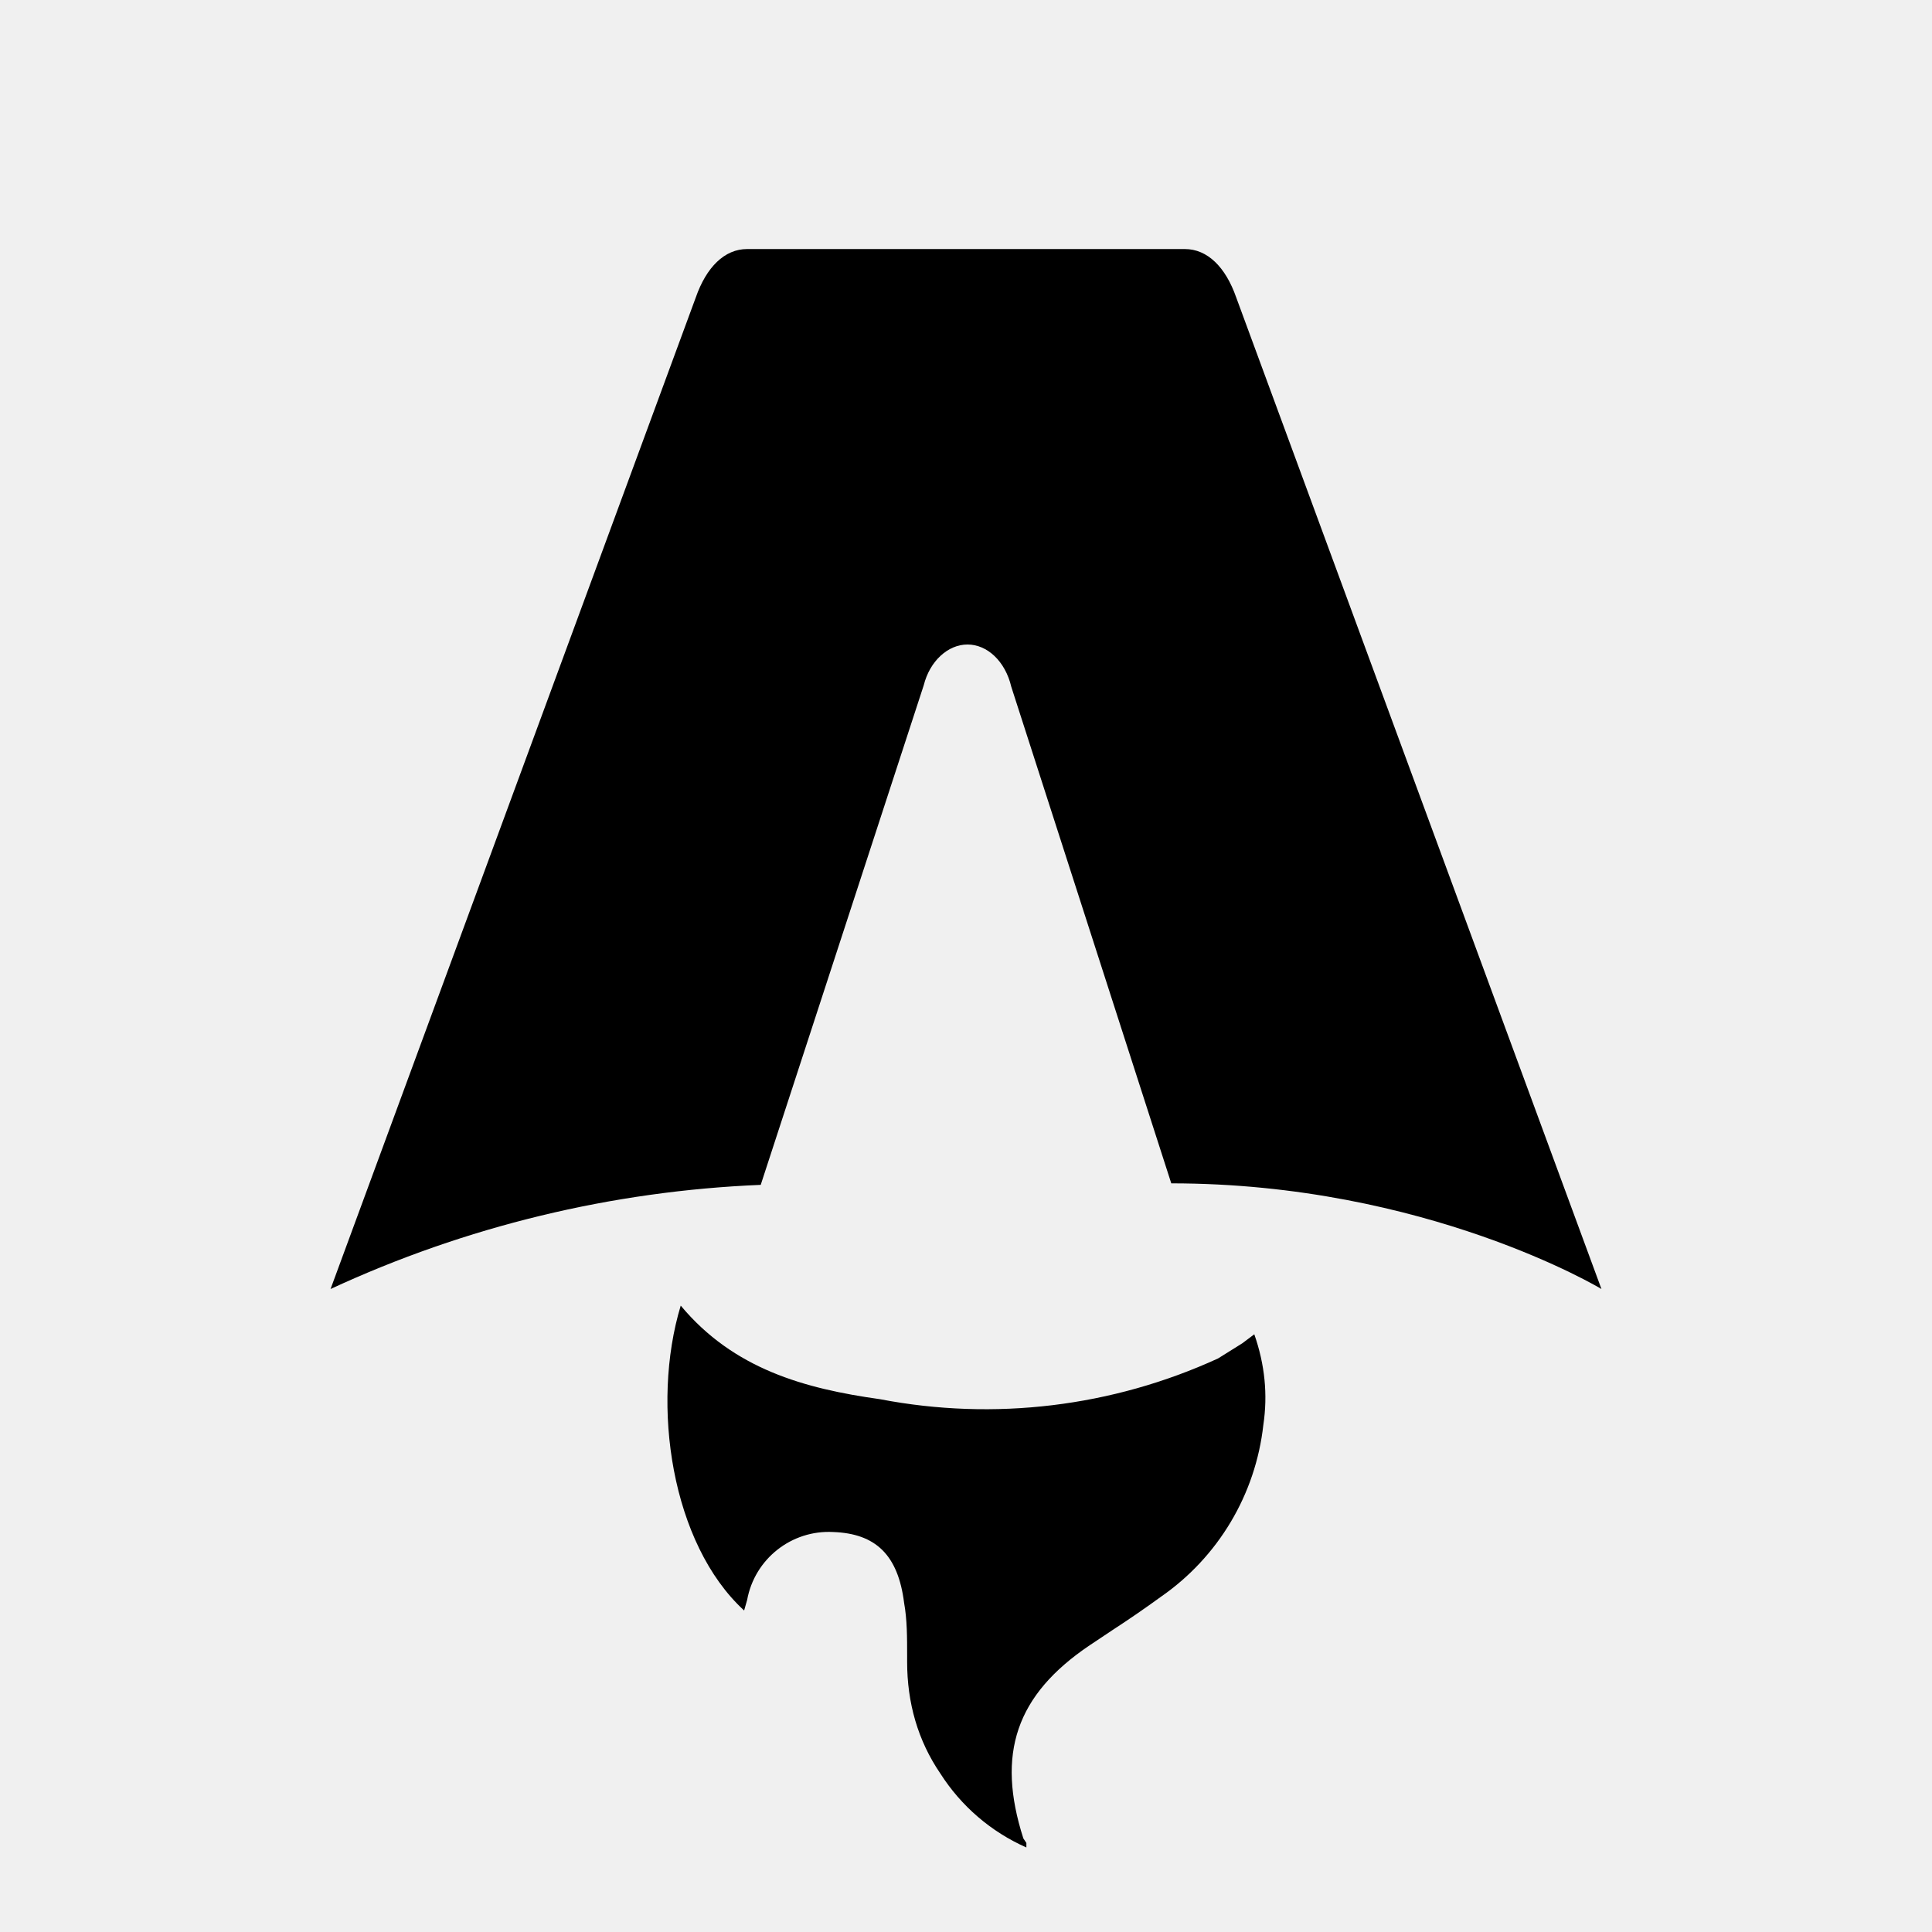
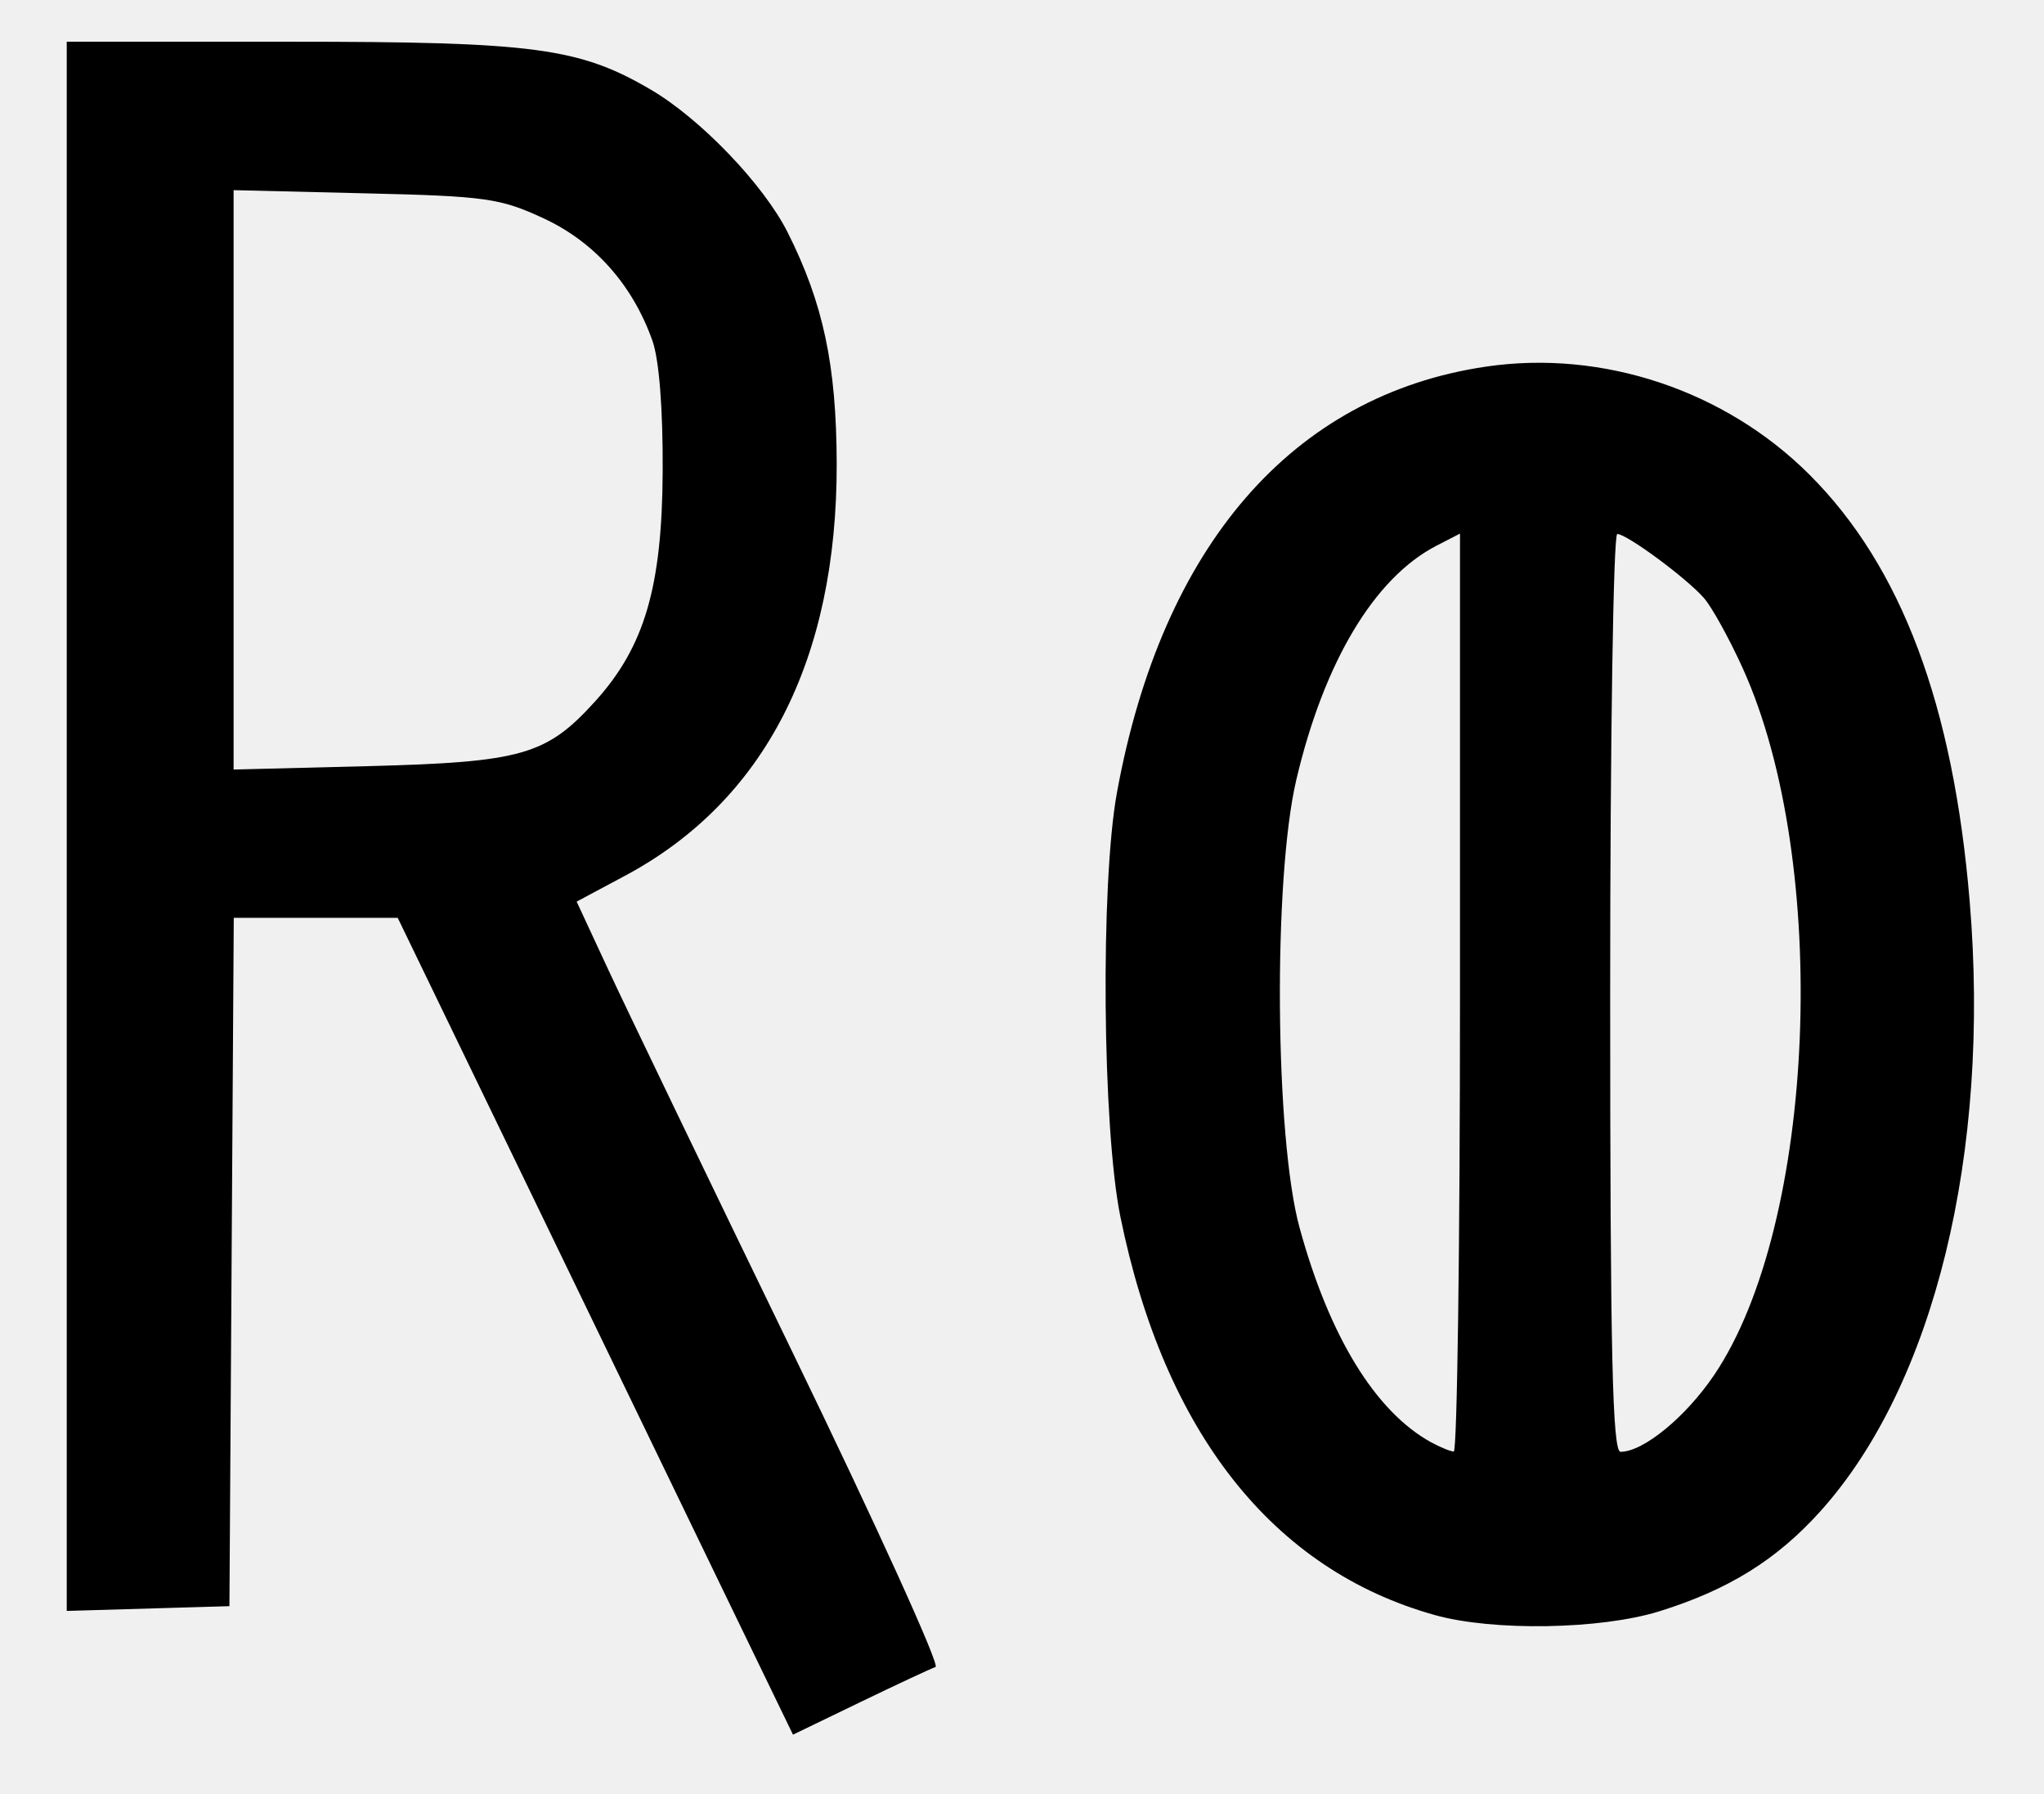
- <svg xmlns="http://www.w3.org/2000/svg" fill="none" viewBox="0 0 128 128">
-   <path d="M50.4 78.5a75.1 75.1 0 0 0-28.5 6.9l24.2-65.7c.7-2 1.9-3.2 3.4-3.2h29c1.5 0 2.7 1.2 3.4 3.2l24.2 65.7s-11.6-7-28.5-7L67 45.5c-.4-1.7-1.6-2.8-2.9-2.8-1.3 0-2.5 1.1-2.9 2.7L50.4 78.5Zm-1.1 28.2Zm-4.2-20.2c-2 6.6-.6 15.8 4.2 20.2a17.5 17.5 0 0 1 .2-.7 5.5 5.5 0 0 1 5.7-4.5c2.8.1 4.3 1.5 4.7 4.7.2 1.1.2 2.3.2 3.5v.4c0 2.7.7 5.2 2.2 7.4a13 13 0 0 0 5.7 4.9v-.3l-.2-.3c-1.8-5.6-.5-9.5 4.4-12.8l1.5-1a73 73 0 0 0 3.2-2.2 16 16 0 0 0 6.8-11.4c.3-2 .1-4-.6-6l-.8.6-1.6 1a37 37 0 0 1-22.4 2.7c-5-.7-9.7-2-13.2-6.2Z" />
+ <svg xmlns="http://www.w3.org/2000/svg" viewBox="190 8 245 215">
  <style>
-         path { fill: #000; }
-         @media (prefers-color-scheme: dark) {
-             path { fill: #FFF; }
-         }
-     </style>
+     path { fill: #000; }
+     @media (prefers-color-scheme: dark) {
+       path { fill: #FFF; }
+     }
+   </style>
+   <path d="M 388.88 201.12 C381.85,203.30 369.00,203.52 362.00,201.57 C342.56,196.15 329.55,179.67 324.29,153.81 C322.13,143.19 321.89,113.86 323.88,103.00 C329.28,73.41 344.92,55.36 368.11,51.94 C382.10,49.88 396.79,54.79 406.91,64.91 C417.91,75.91 424.12,92.46 426.09,116.00 C428.62,146.21 421.84,173.95 408.22,189.10 C402.97,194.94 397.20,198.53 388.88,201.12 ZM 302.14 207.79 C301.60,207.97 297.53,209.87 293.10,212.01 L 285.05 215.90 L 276.96 199.20 C272.52,190.02 261.86,167.99 253.28,150.25 L 237.67 118.00 L 218.02 118.00 L 217.50 200.50 L 198.00 201.07 L 198.00 13.00 L 224.79 13.00 C254.02,13.00 259.43,13.72 268.00,18.74 C273.97,22.24 281.52,30.11 284.41,35.85 C288.68,44.35 290.25,51.75 290.29,63.50 C290.35,87.09 281.64,104.05 264.86,112.99 L 259.12 116.06 L 262.94 124.28 C265.04,128.80 274.95,149.37 284.95,169.98 C294.95,190.59 302.69,207.60 302.14,207.79 ZM 218.00 30.79 L 218.00 100.23 L 234.25 99.82 C252.58,99.34 255.51,98.50 261.36,92.03 C267.26,85.50 269.36,78.34 269.43,64.50 C269.47,57.03 269.01,51.12 268.20,48.83 C265.83,42.15 261.27,37.01 255.18,34.18 C249.95,31.75 248.24,31.51 233.75,31.17 ZM 383.00 127.00 C383.00,170.34 383.27,182.00 384.25,182.00 C386.99,181.99 392.06,177.83 395.46,172.80 C407.70,154.71 409.45,111.39 398.89,88.09 C397.27,84.52 395.17,80.72 394.22,79.65 C392.07,77.22 384.99,72.00 383.85,72.00 C383.38,72.00 383.00,96.75 383.00,127.00 ZM 361.50 180.84 C362.60,181.44 363.84,181.95 364.25,181.97 C364.66,181.99 365.00,157.24 365.00,126.97 L 365.00 71.95 L 362.17 73.41 C354.72,77.26 348.69,87.36 345.37,101.50 C342.59,113.41 342.81,144.34 345.77,155.14 C349.33,168.16 354.85,177.16 361.50,180.84 Z" />
</svg>
